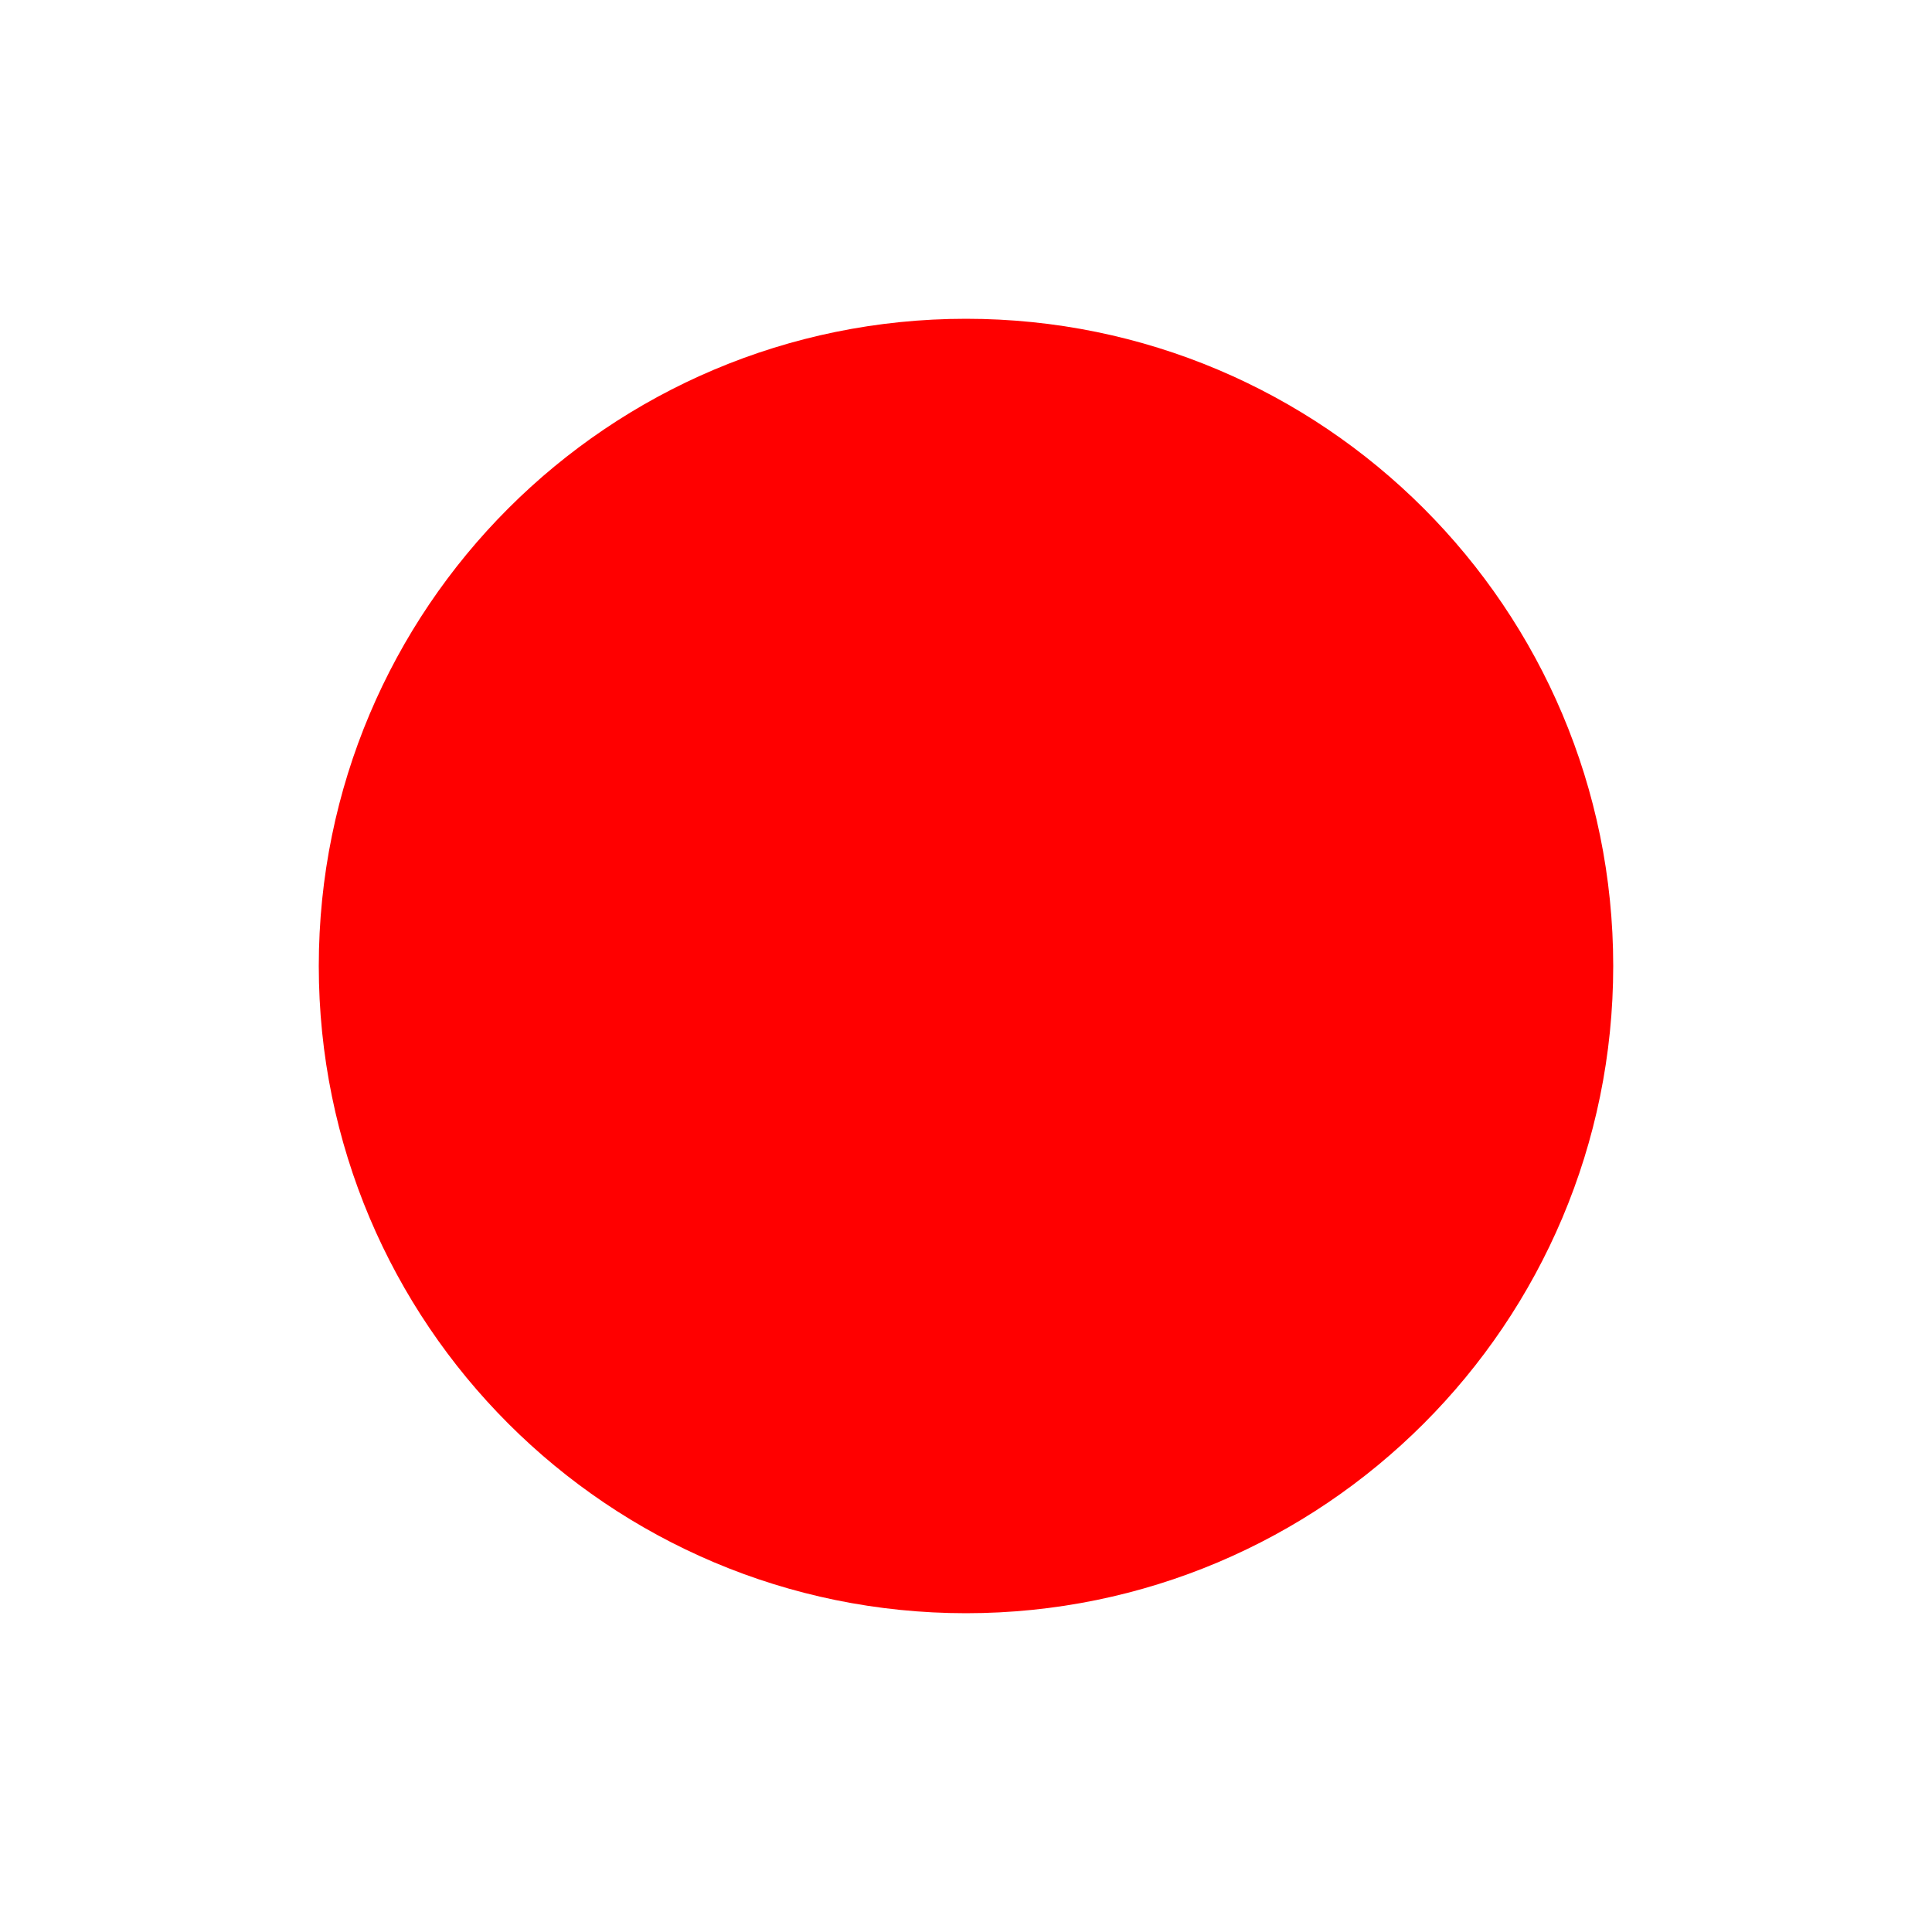
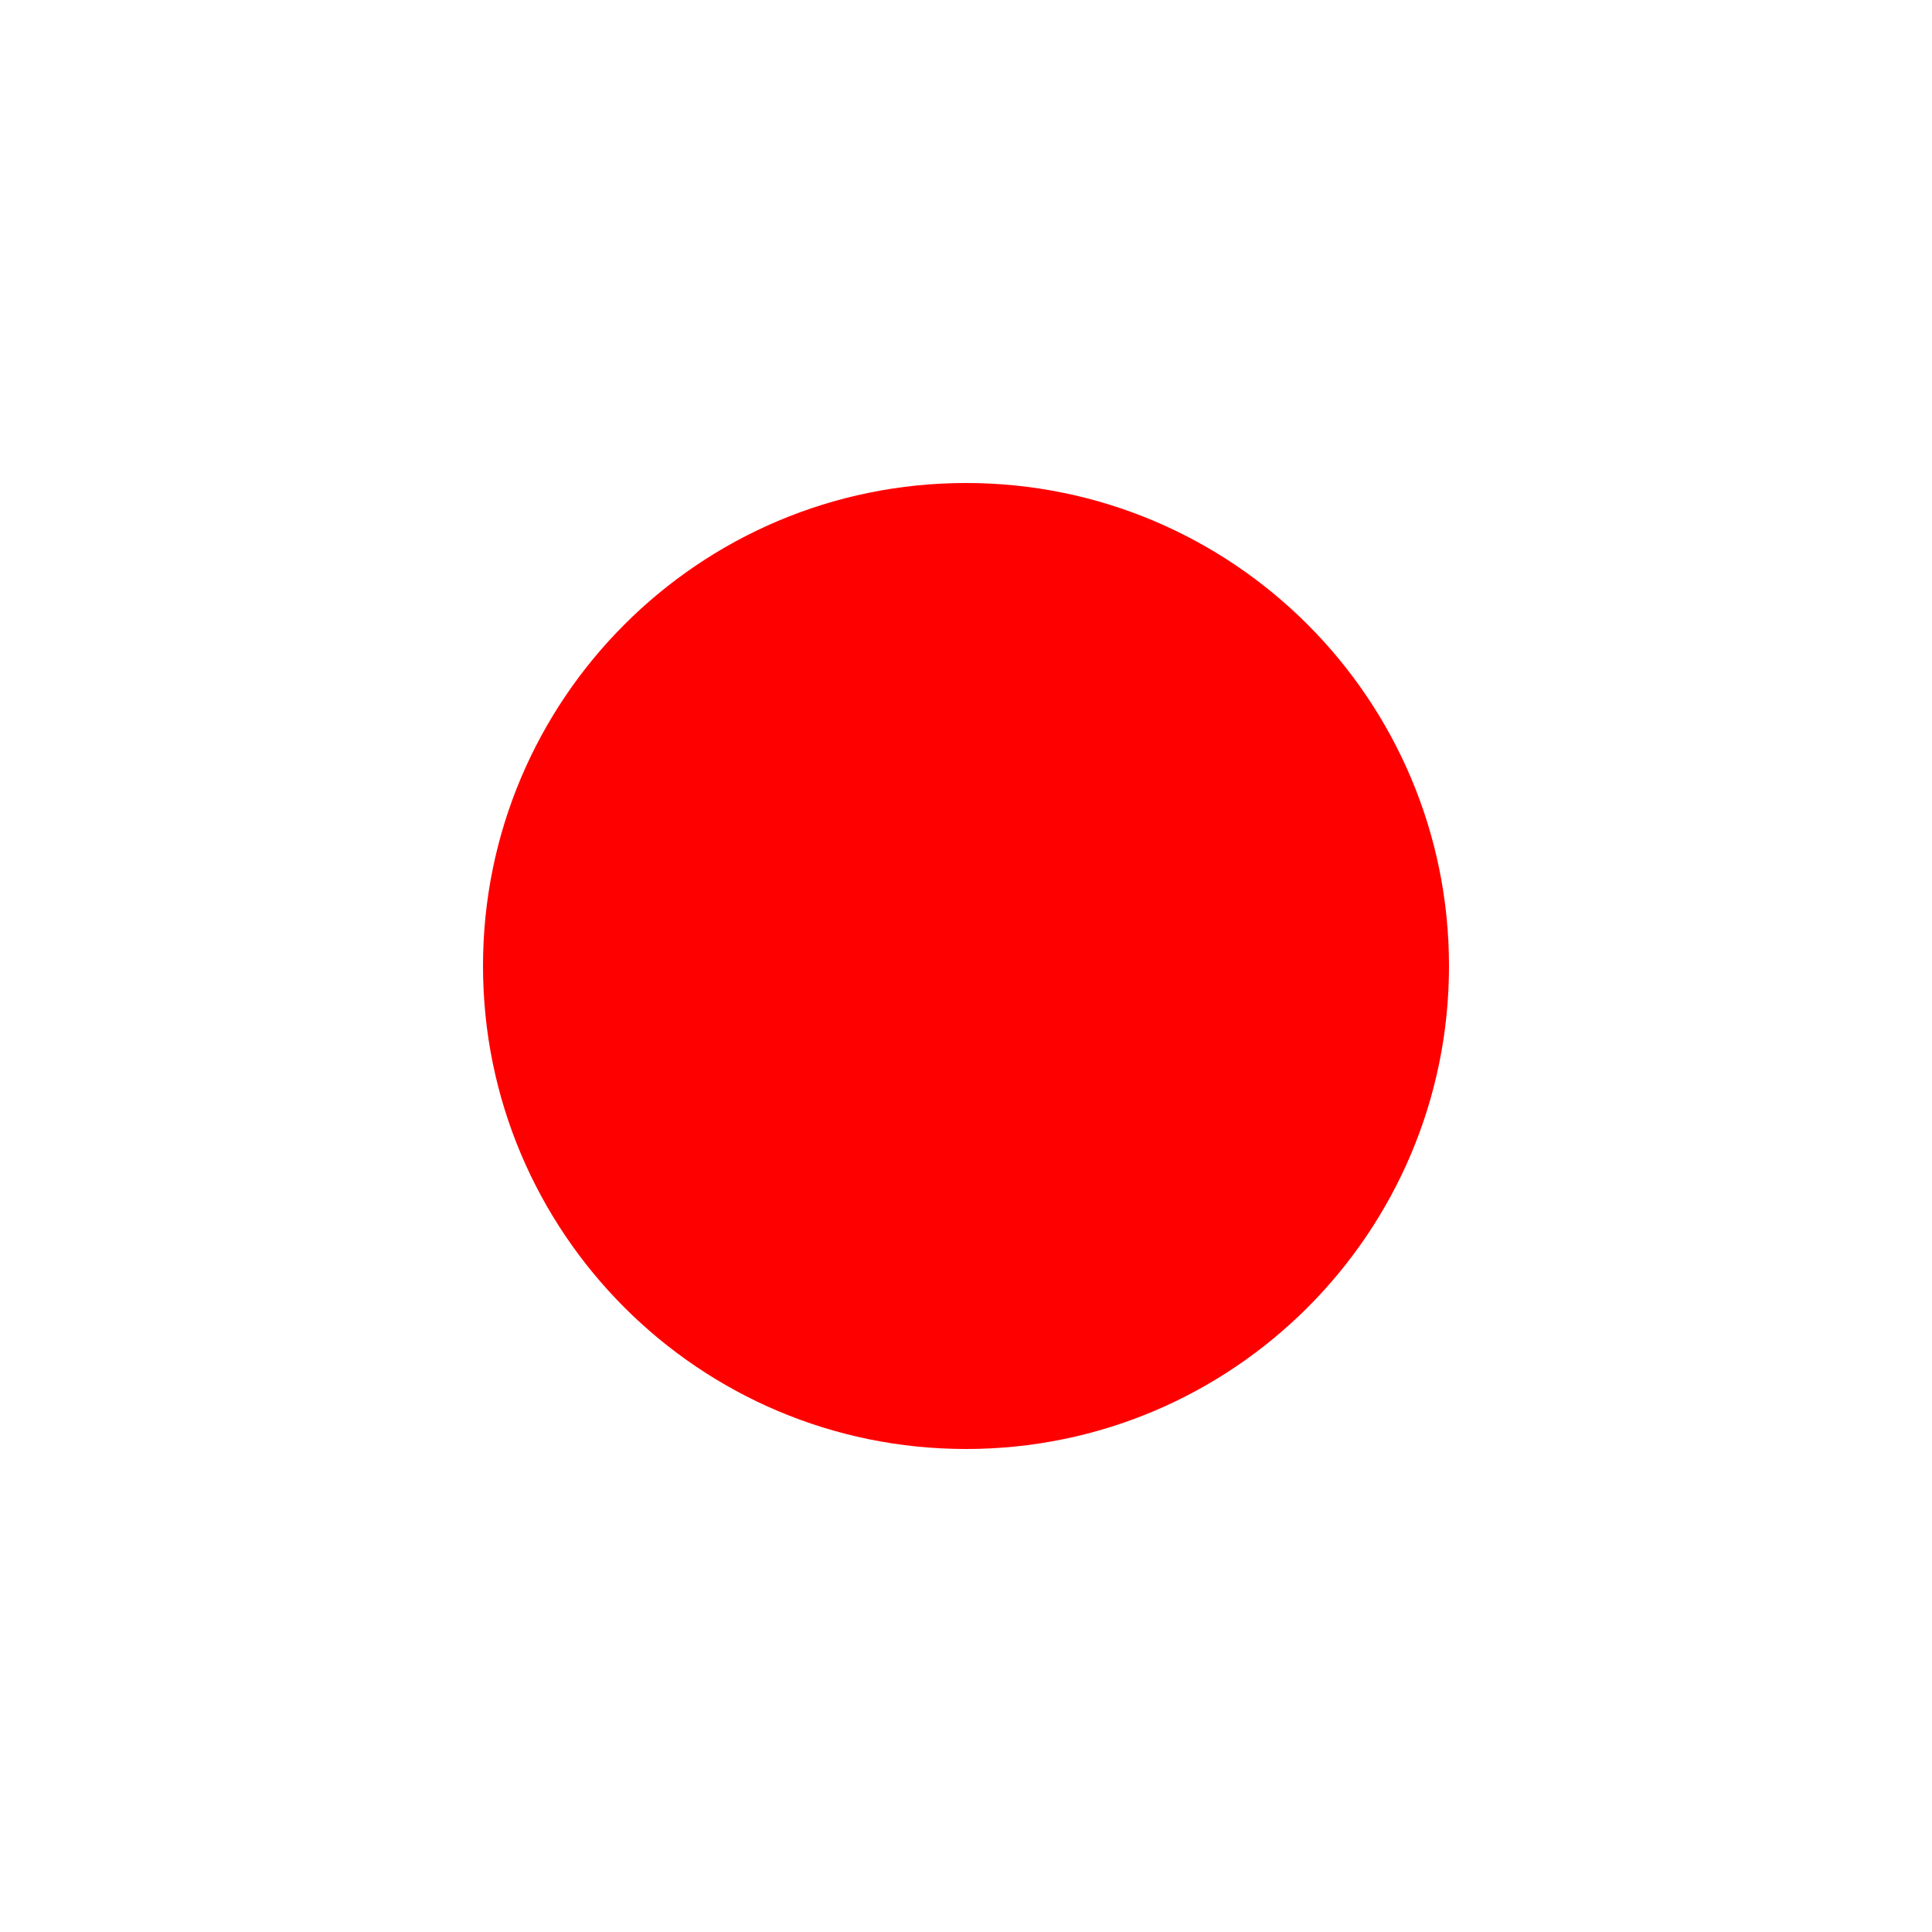
<svg xmlns="http://www.w3.org/2000/svg" version="1.1" id="Layer_2" x="0px" y="0px" width="100px" height="100px" viewBox="0 0 100 100" enable-background="new 0 0 100 100" xml:space="preserve">
-   <circle fill="#FF0000" stroke="#FF0000" stroke-width="8" stroke-miterlimit="10" cx="50" cy="50" r="29.5" />
+   <circle fill="#FF0000" cx="50" cy="50" r="25" />
</svg>
